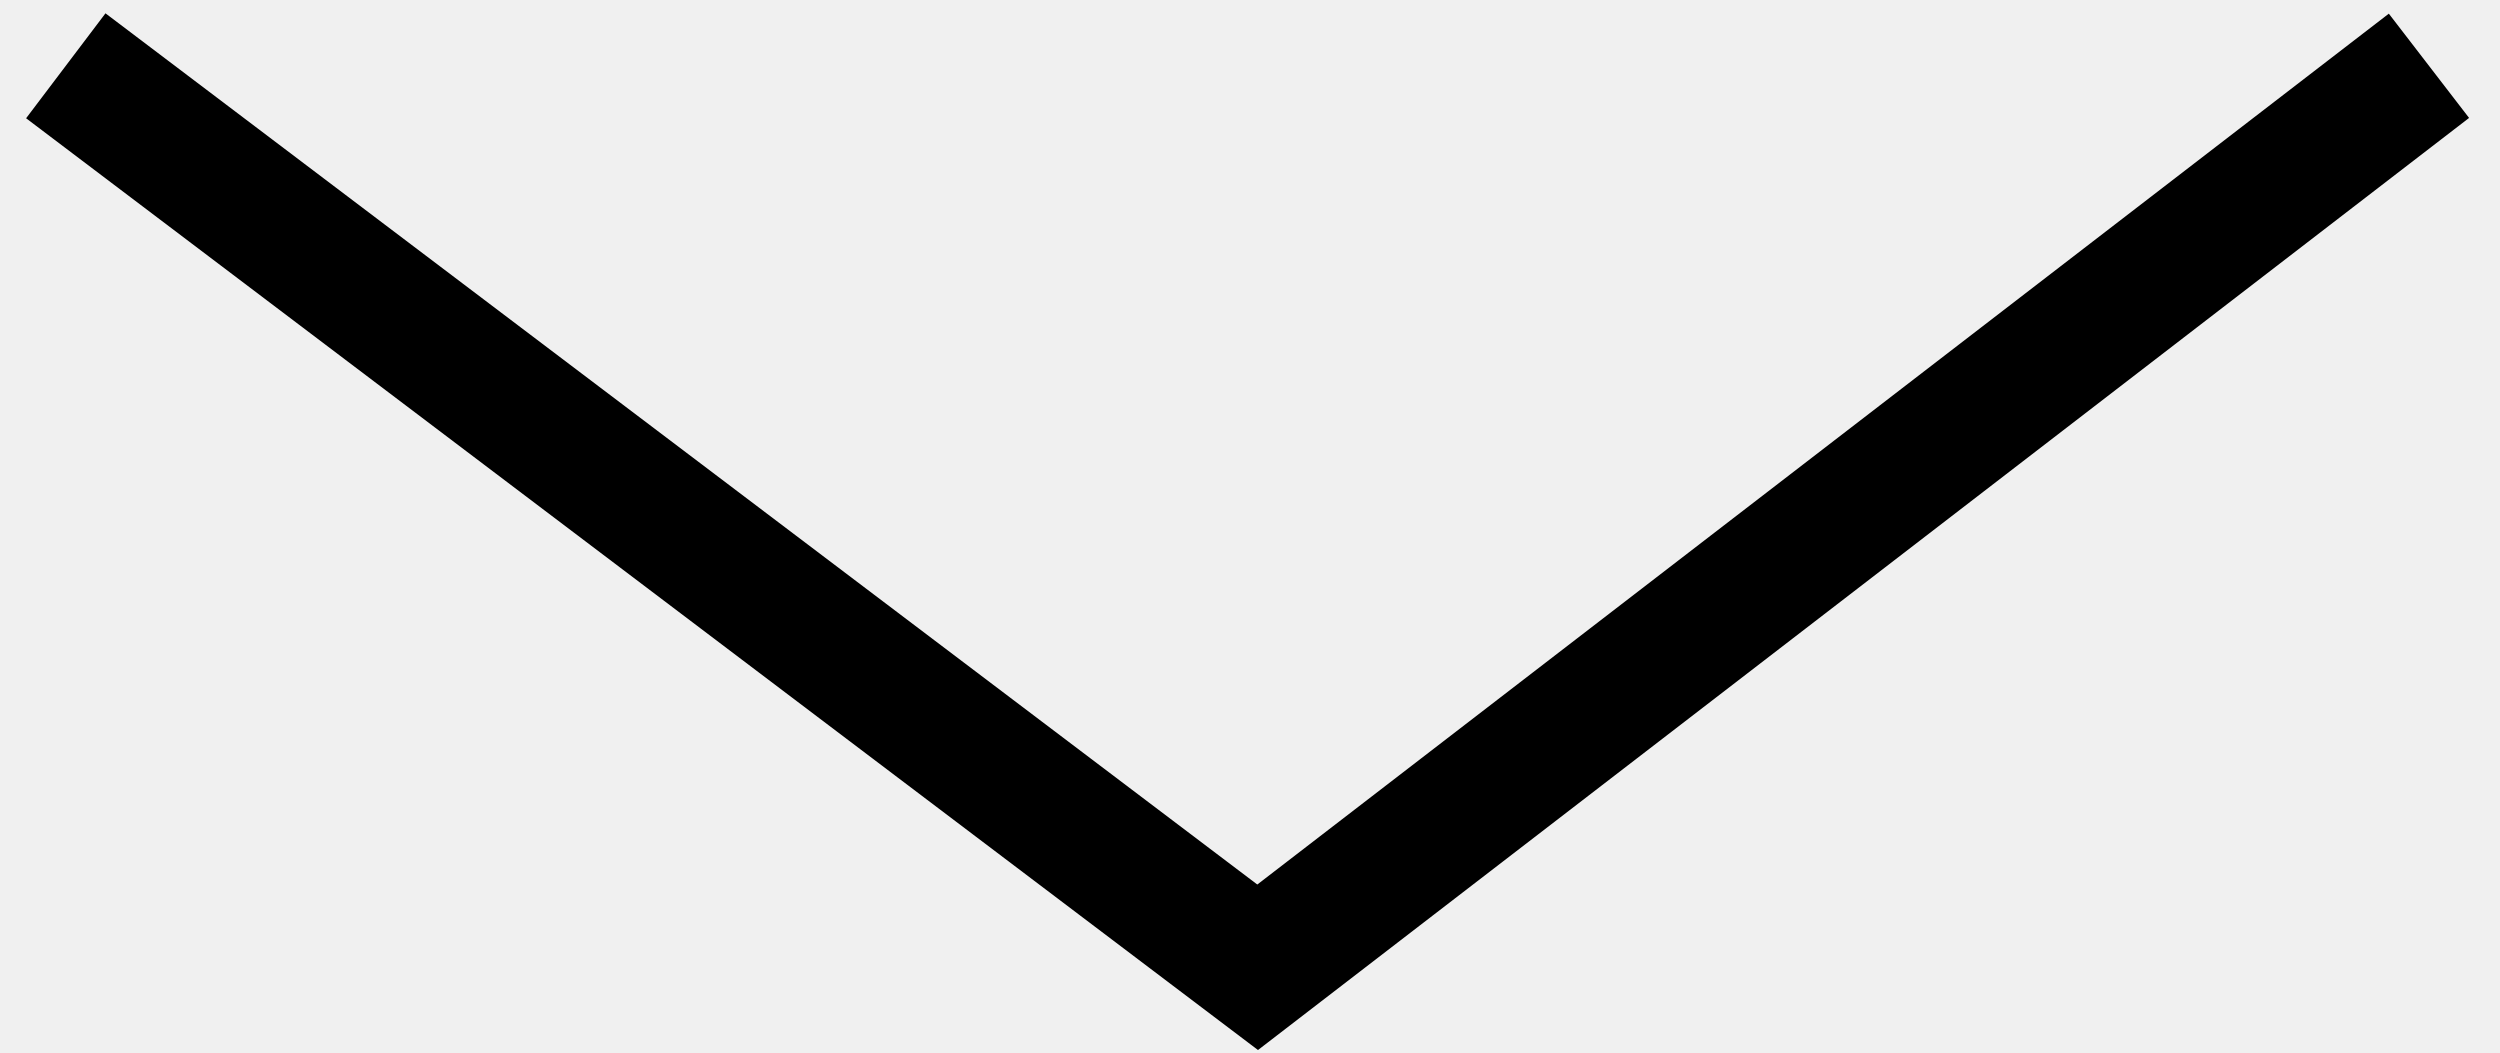
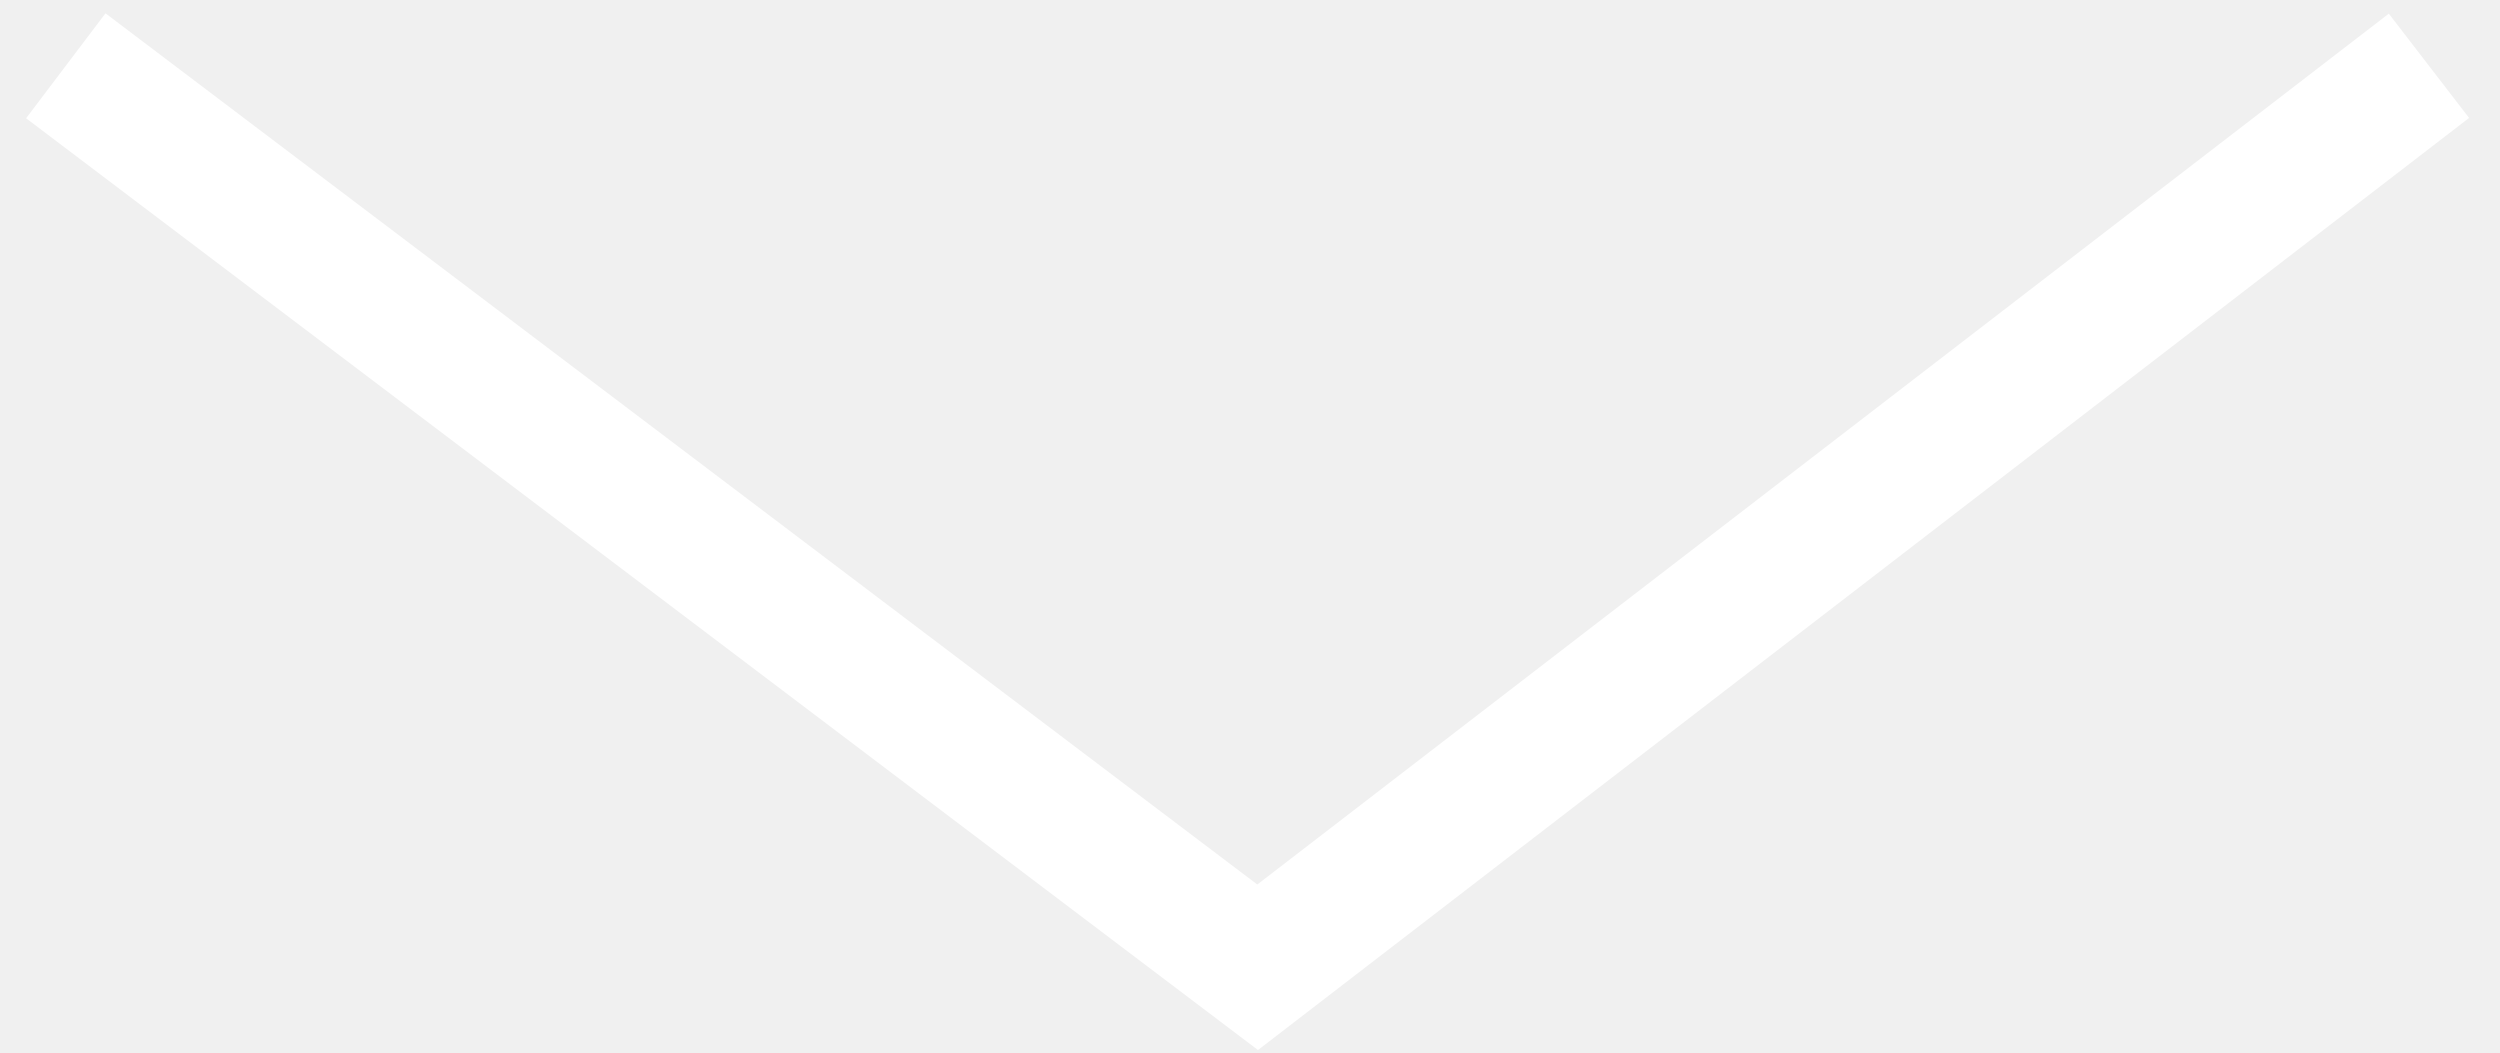
<svg xmlns="http://www.w3.org/2000/svg" version="1.1" width="2432" height="1024" viewBox="0 0 2432 1024">
  <g id="icomoon-ignore">
</g>
-   <path fill="none" stroke="#000" stroke-width="128" stroke-miterlimit="4" stroke-linecap="butt" stroke-linejoin="miter" d="M64 64l1159.435 876.959 1139.445-876.959" />
+   <path fill="none" stroke="#fff" stroke-width="128" stroke-miterlimit="4" stroke-linecap="butt" stroke-linejoin="miter" d="M64 64l1159.435 876.959 1139.445-876.959" />
</svg>
